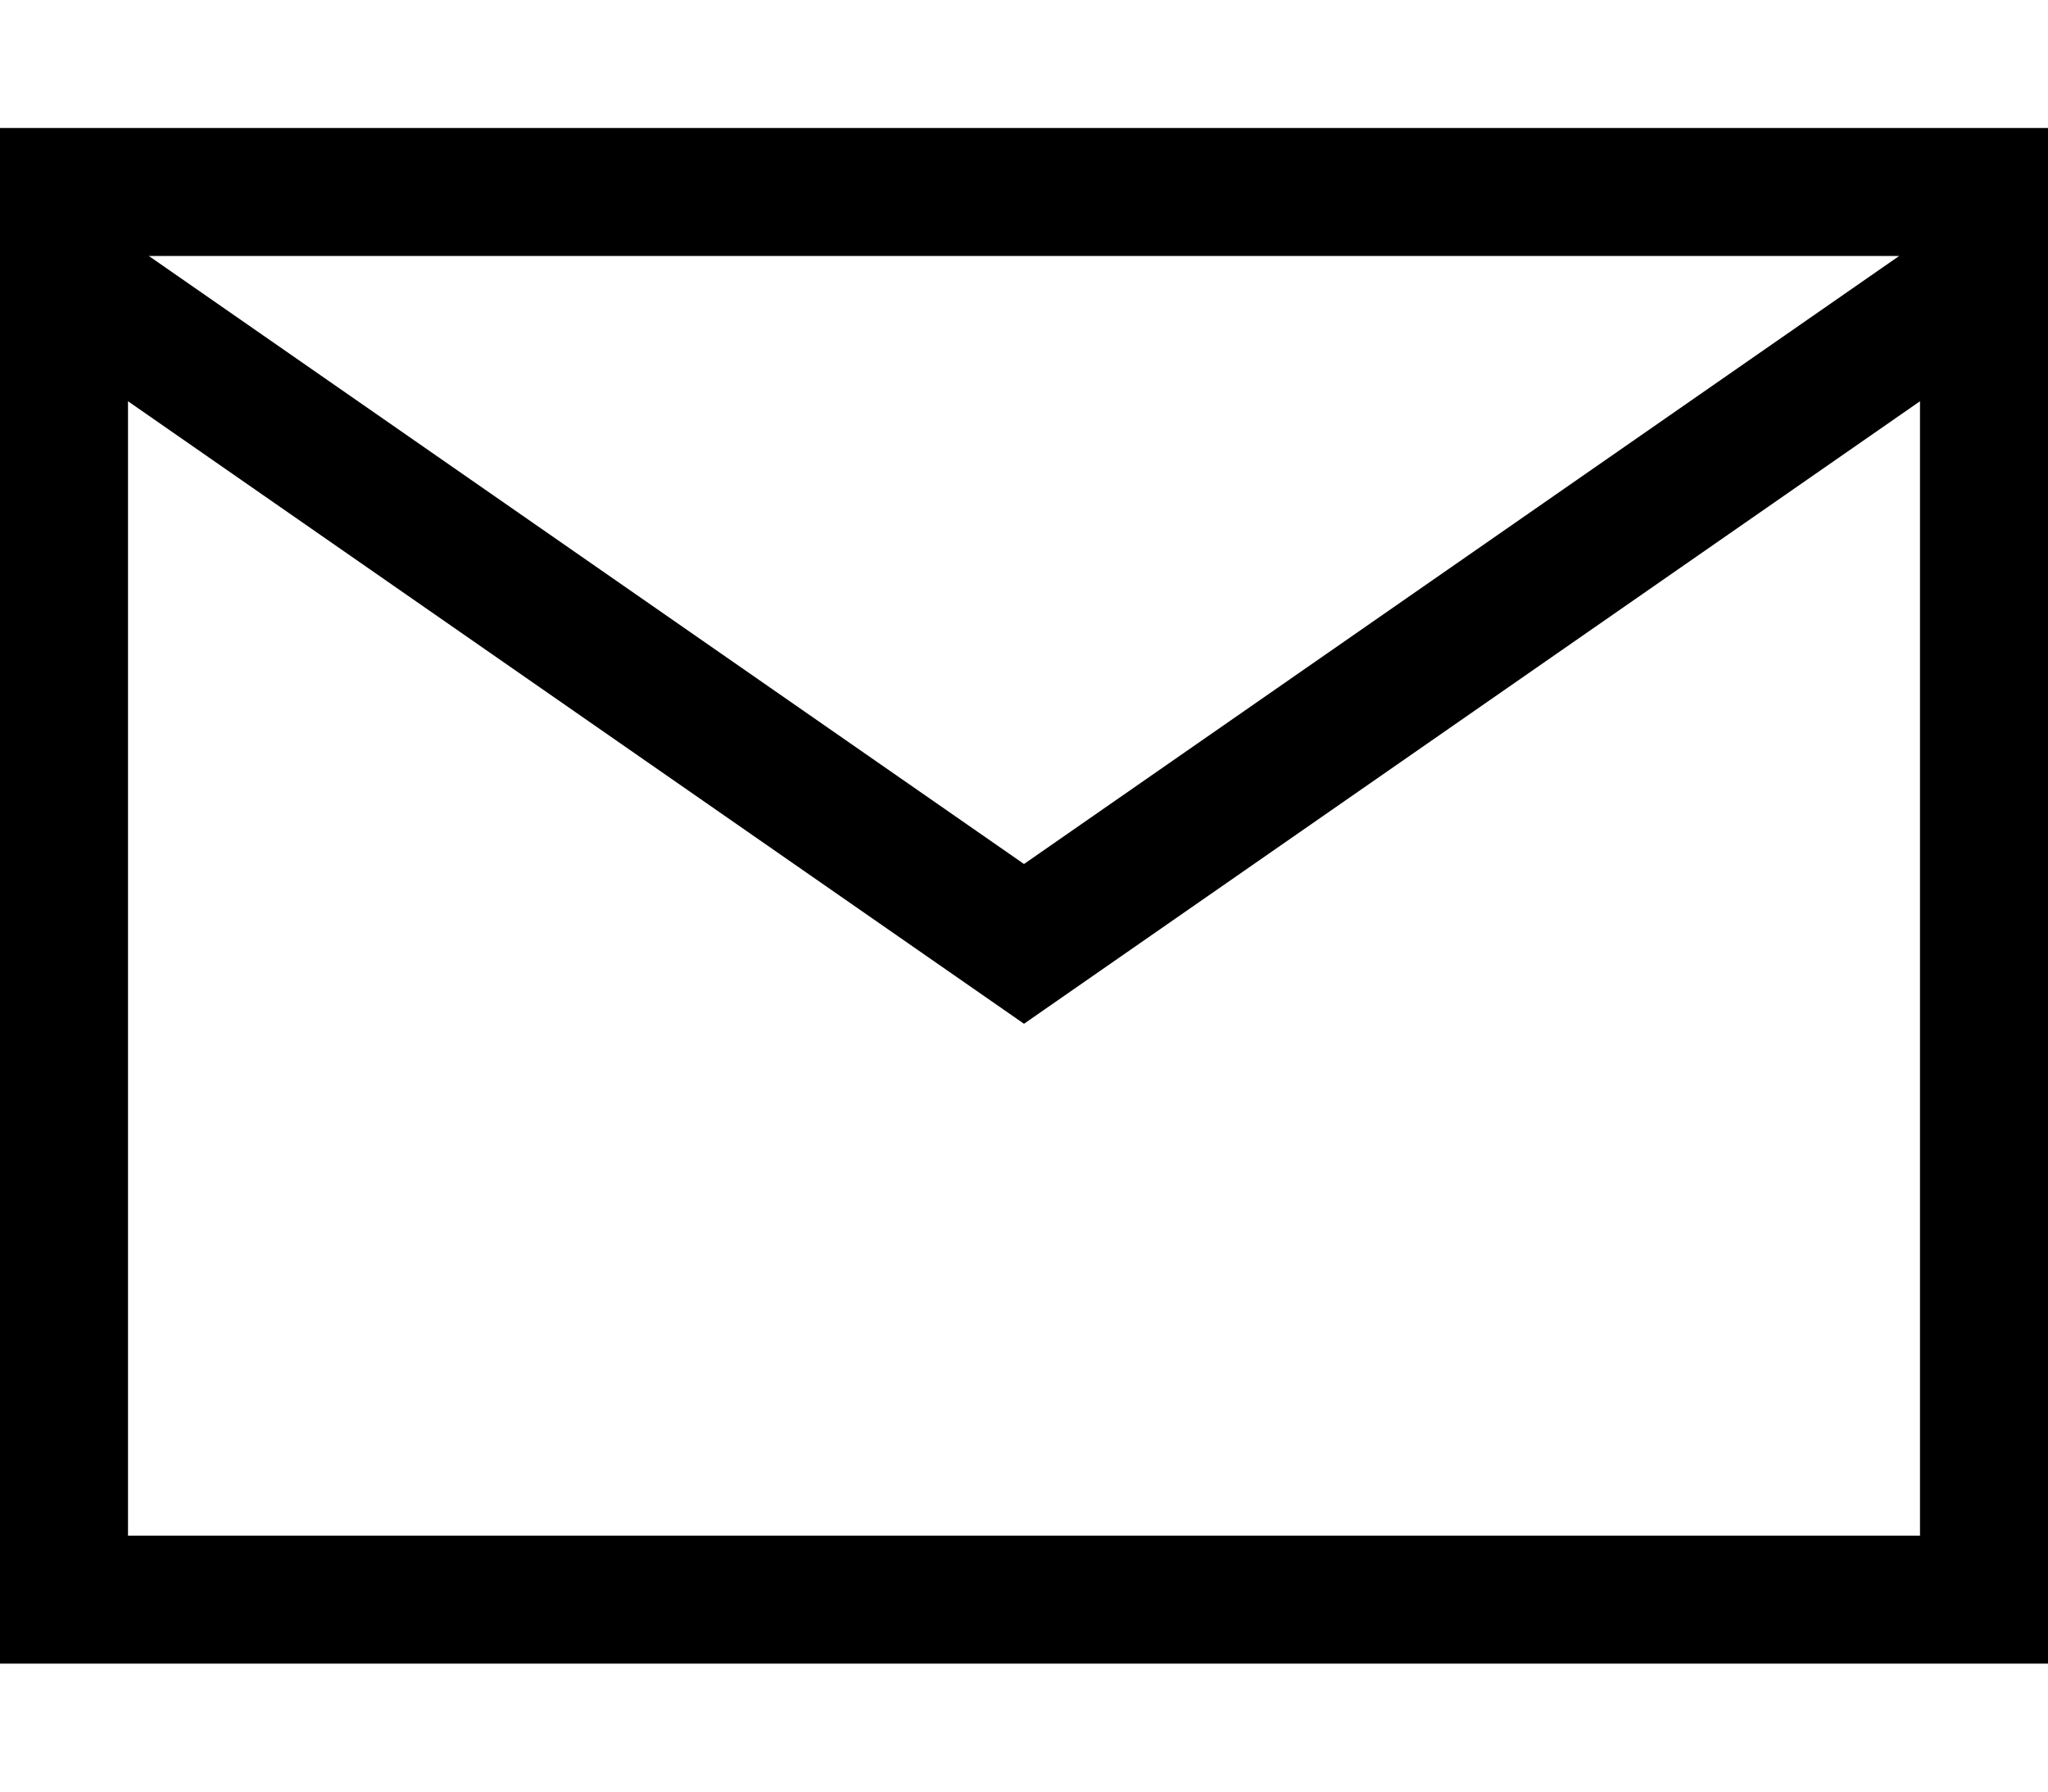
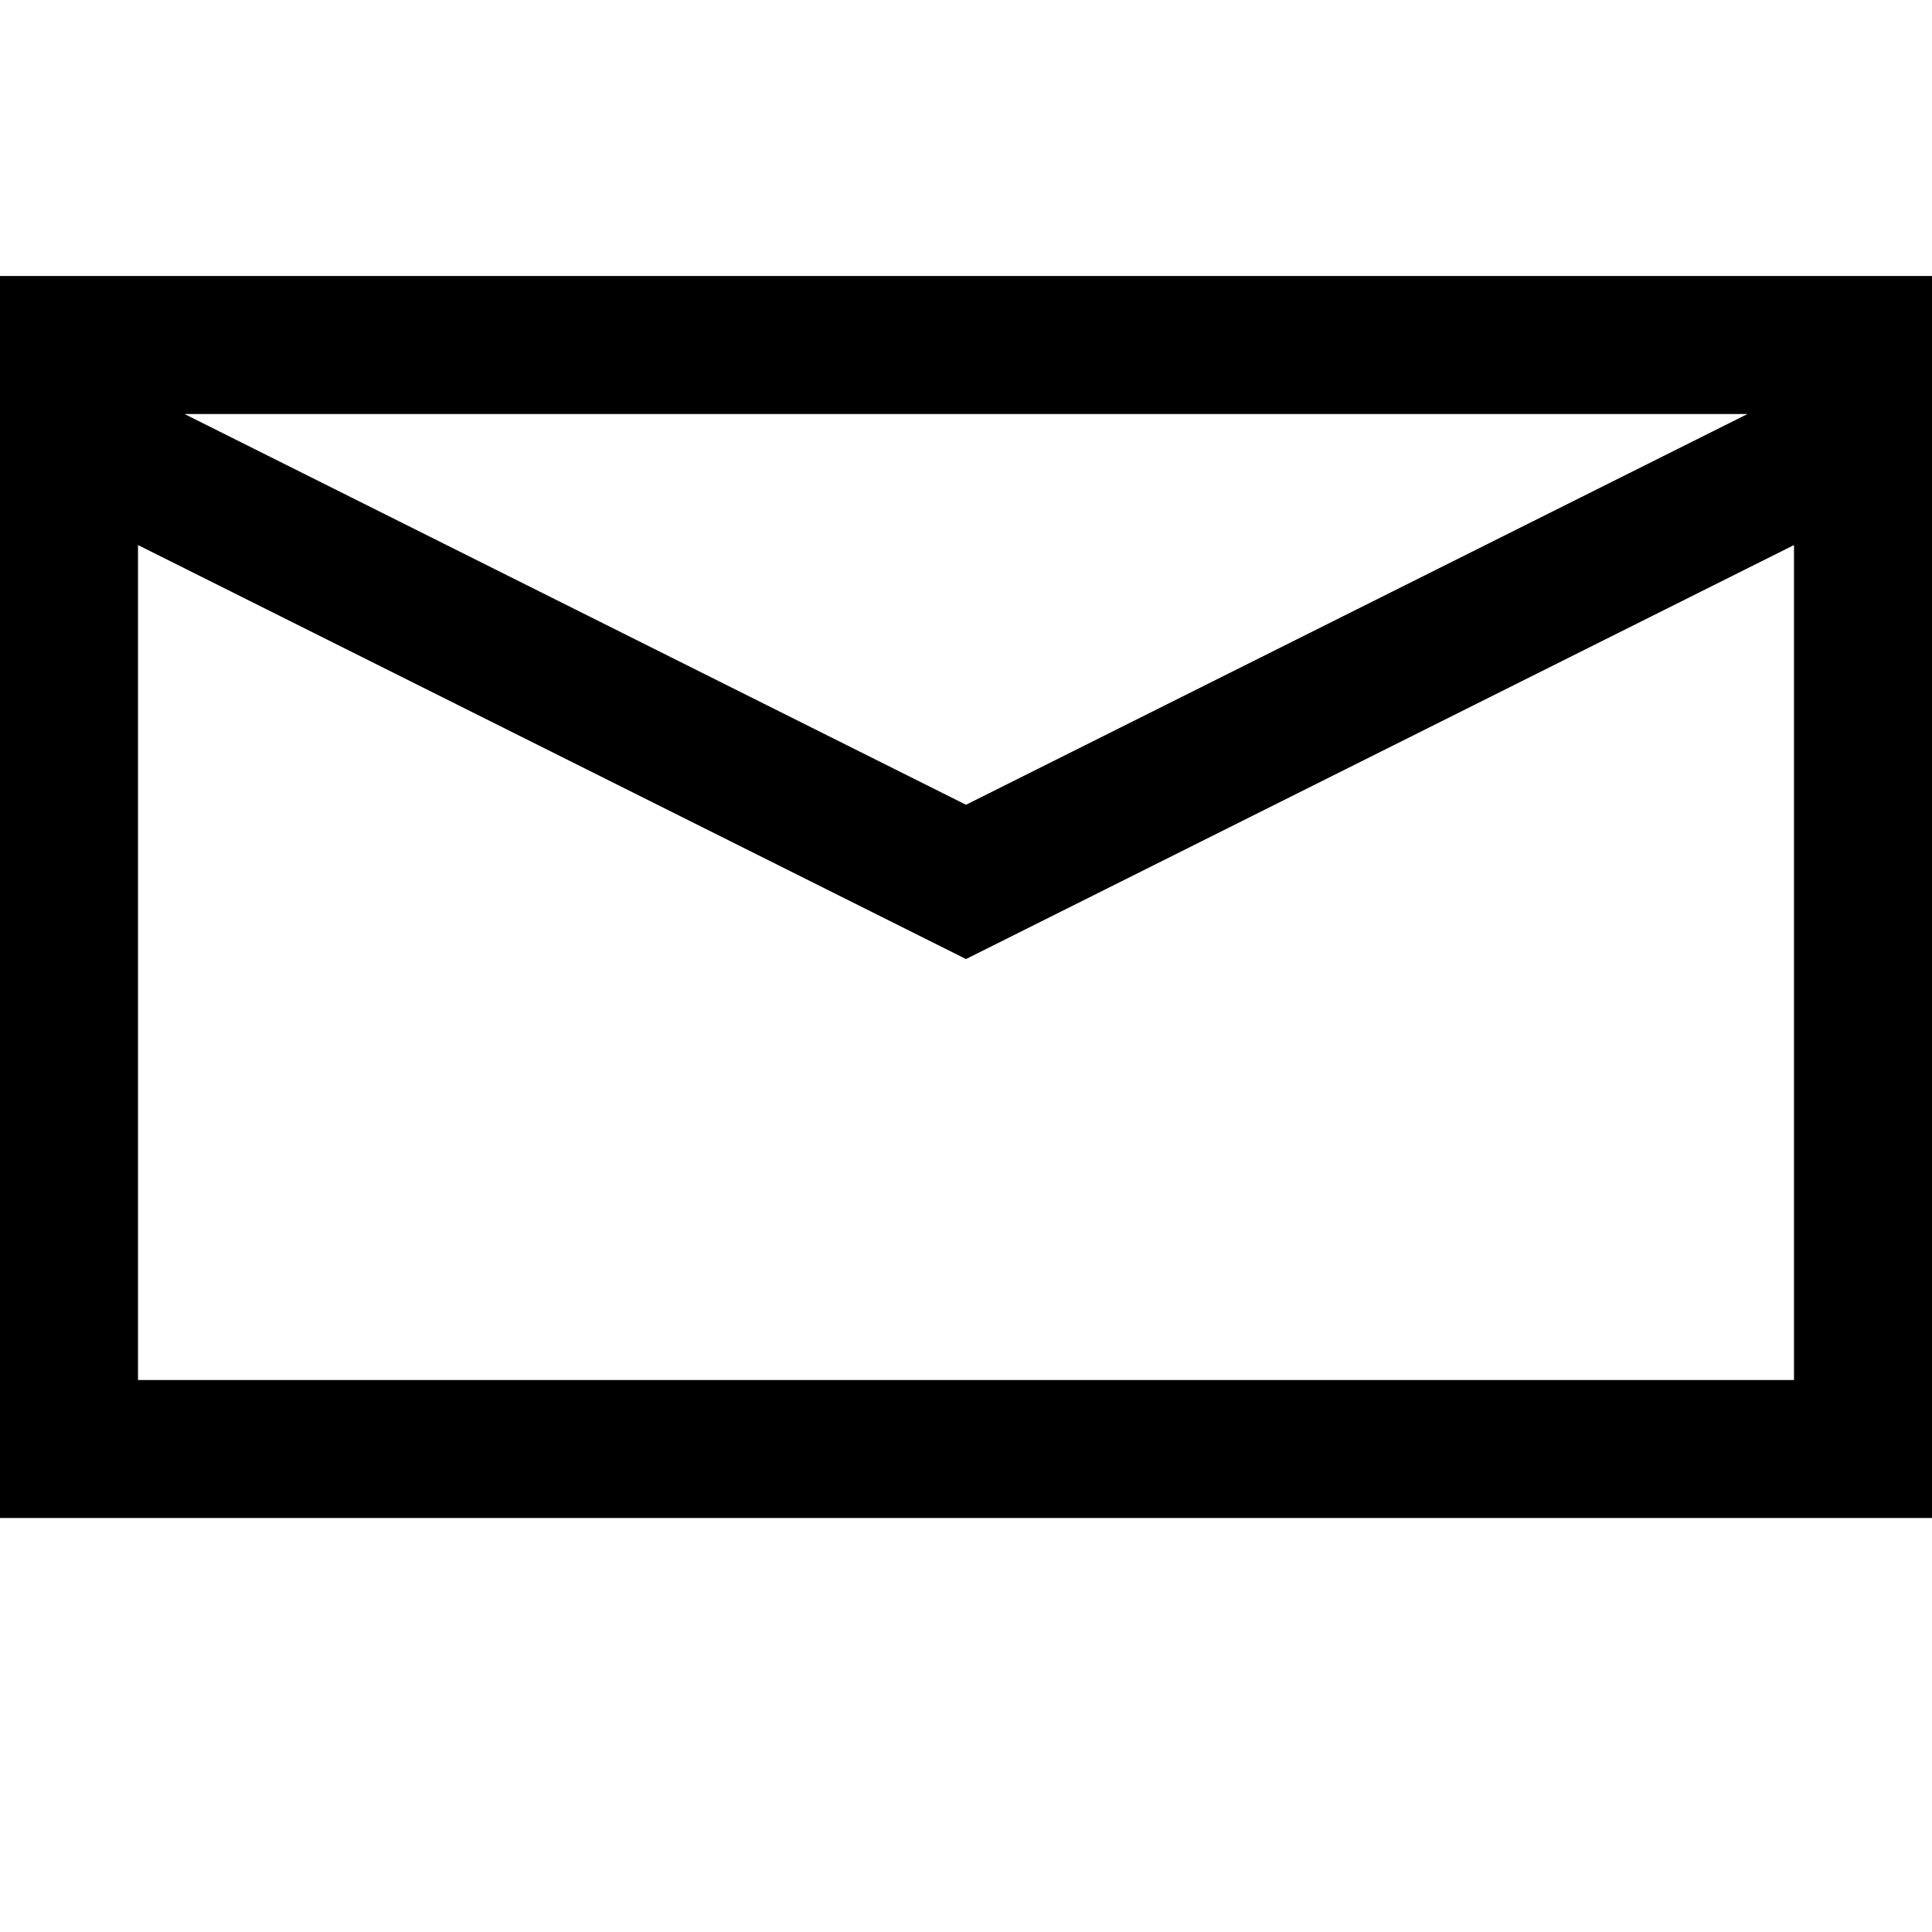
- <svg xmlns="http://www.w3.org/2000/svg" version="1.1" id="svg2" height="448" width="512">
-   <defs id="defs6" />
-   <path style="fill-opacity:1;stroke:none;stroke-width:32;stroke-linecap:round;stroke-miterlimit:4;stroke-dasharray:none;stroke-opacity:1" d="M 0 32 L 0 64 L 0 384 L 0 416 L 32 416 L 512 416 L 512 384 L 512 64 L 512 32 L 32 32 L 0 32 z M 37.199 64 L 474.801 64 L 256 216.049 L 37.199 64 z M 32 100.334 L 256 256 L 480 100.334 L 480 384 L 32 384 L 32 100.334 z " id="rect3337" />
+ <svg xmlns="http://www.w3.org/2000/svg" viewBox="0 0 448 448" enable-background="new 0 0 448 448">
+   <path d="M0 64v288h448v-288h-448zm405.223 32l-181.223 90.611-181.223-90.611h362.446zm-373.223 224v-193.611l192 96 192-96v193.611h-384z" />
</svg>
